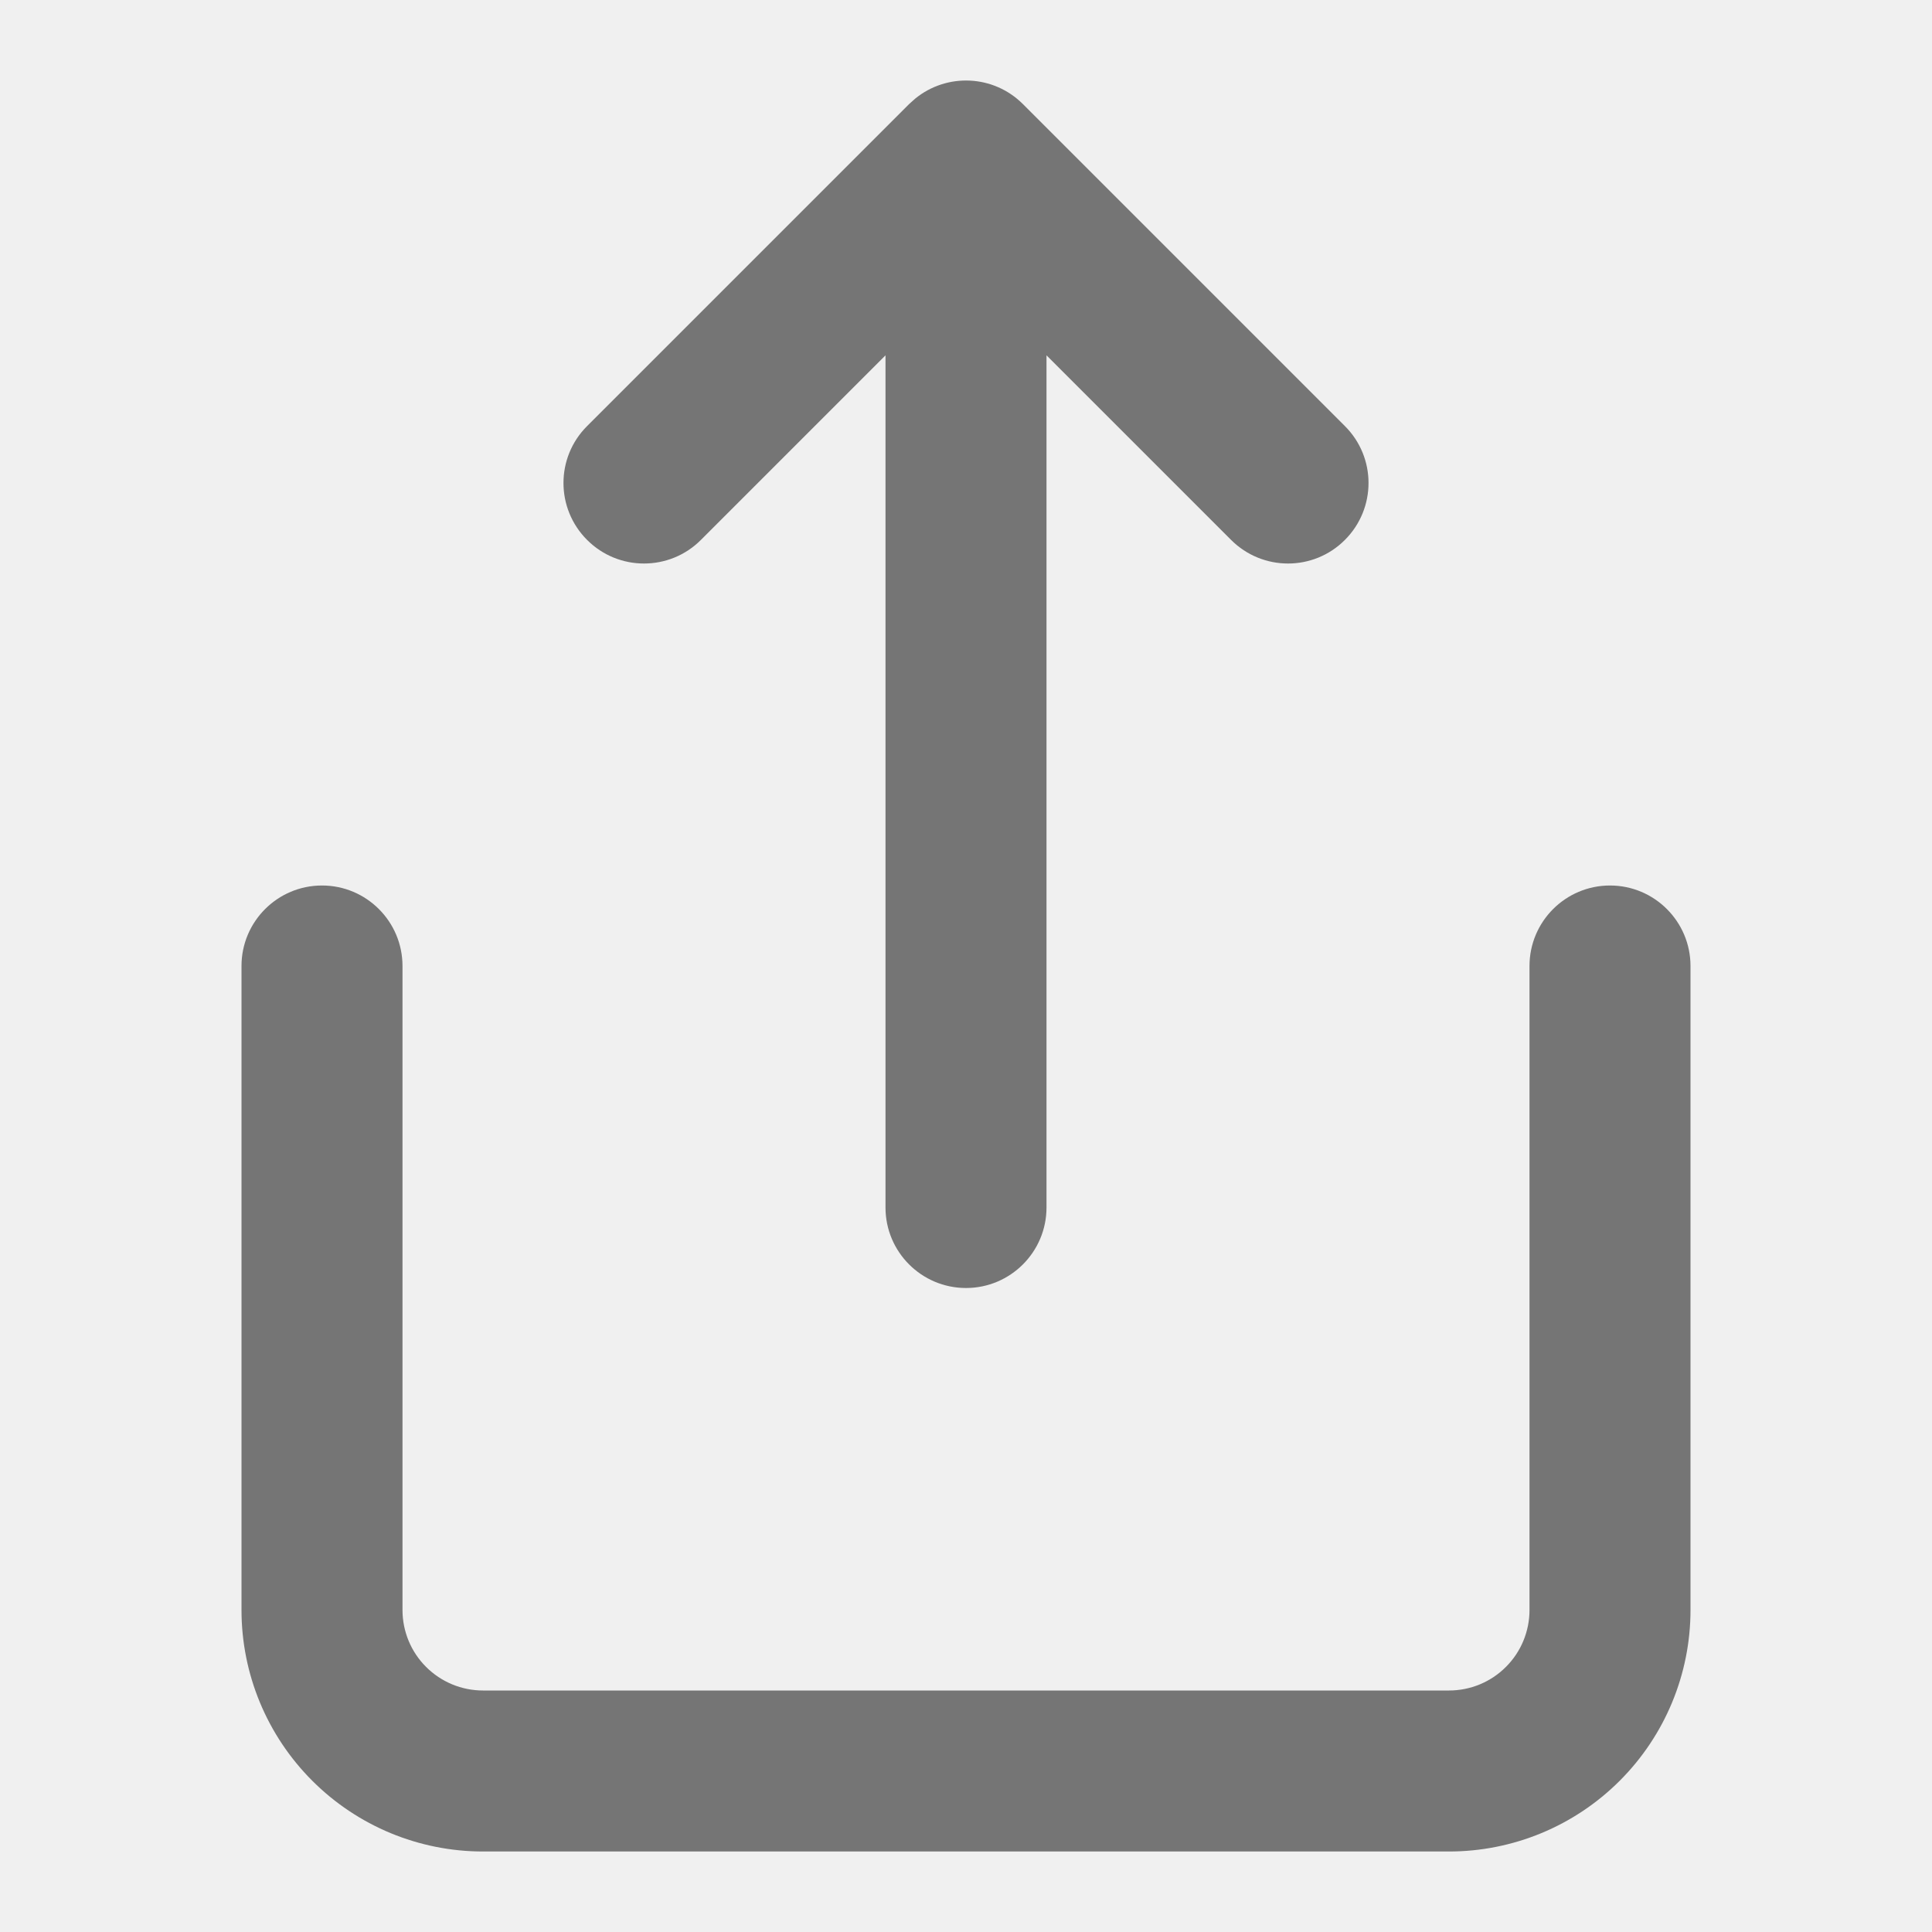
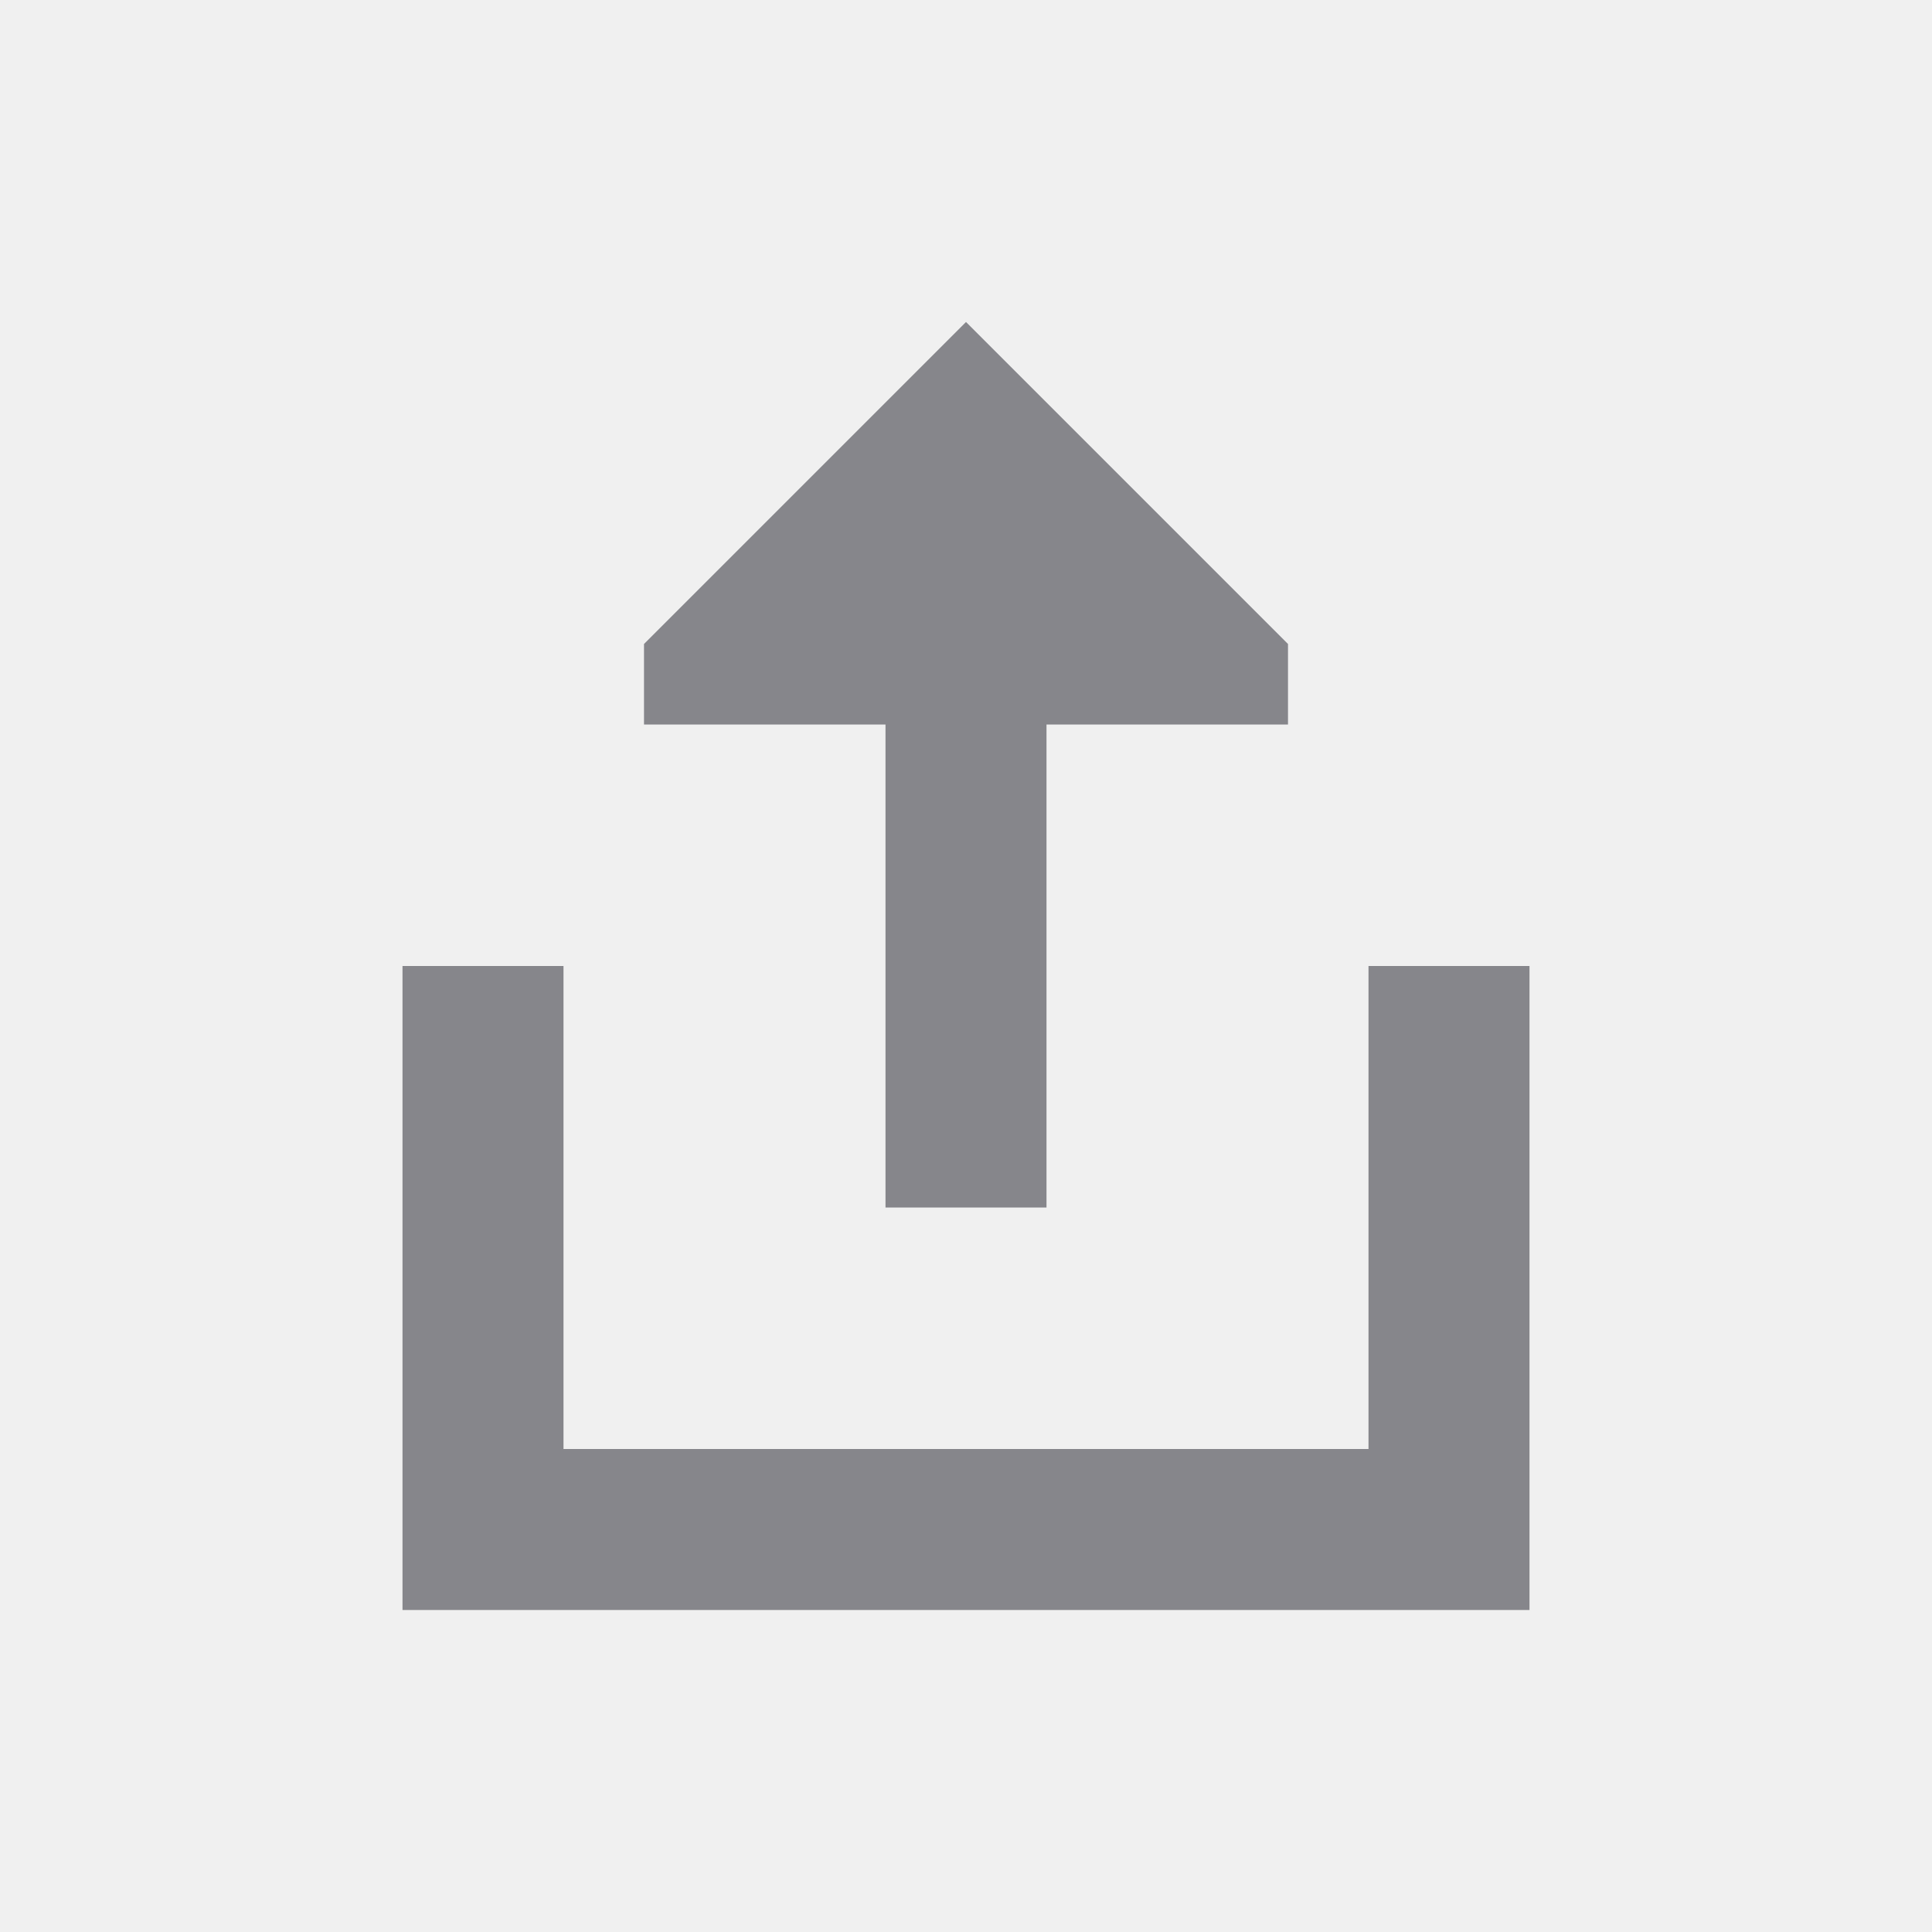
<svg xmlns="http://www.w3.org/2000/svg" width="24" height="24" viewBox="0 0 24 24" fill="none">
-   <path d="M3 20V12C3 11.448 3.448 11 4 11C4.552 11 5 11.448 5 12V20C5 20.265 5.105 20.52 5.293 20.707C5.481 20.895 5.735 21 6 21H18C18.265 21 18.52 20.895 18.707 20.707C18.895 20.52 19 20.265 19 20V12C19 11.448 19.448 11 20 11C20.552 11 21 11.448 21 12V20C21 20.796 20.684 21.558 20.121 22.121C19.558 22.684 18.796 23 18 23H6C5.204 23 4.442 22.684 3.879 22.121C3.316 21.558 3 20.796 3 20ZM11 15V4.414L8.707 6.707C8.317 7.098 7.683 7.098 7.293 6.707C6.902 6.316 6.902 5.683 7.293 5.293L11.293 1.293L11.369 1.225C11.762 0.904 12.341 0.927 12.707 1.293L16.707 5.293C17.098 5.683 17.098 6.316 16.707 6.707C16.317 7.098 15.684 7.098 15.293 6.707L13 4.414V15C13 15.552 12.552 16 12 16C11.448 16 11 15.552 11 15Z" fill="#757575" />
+   <g clip-path="url(#clip0_8_3234)">
+     <path d="M8 9H11V15H13V9H16V8L12 4L8 8V9Z" fill="#86868B" />
+     <path d="M5 20L19 20V12H17V18H7V12H5L5 20Z" fill="#86868B" />
+   </g>
+   <defs>
+     <clipPath id="clip0_8_3234">
+       <rect width="16" height="16" fill="white" transform="matrix(0 -1 1 0 4 20)" />
+     </clipPath>
+   </defs>
</svg>
